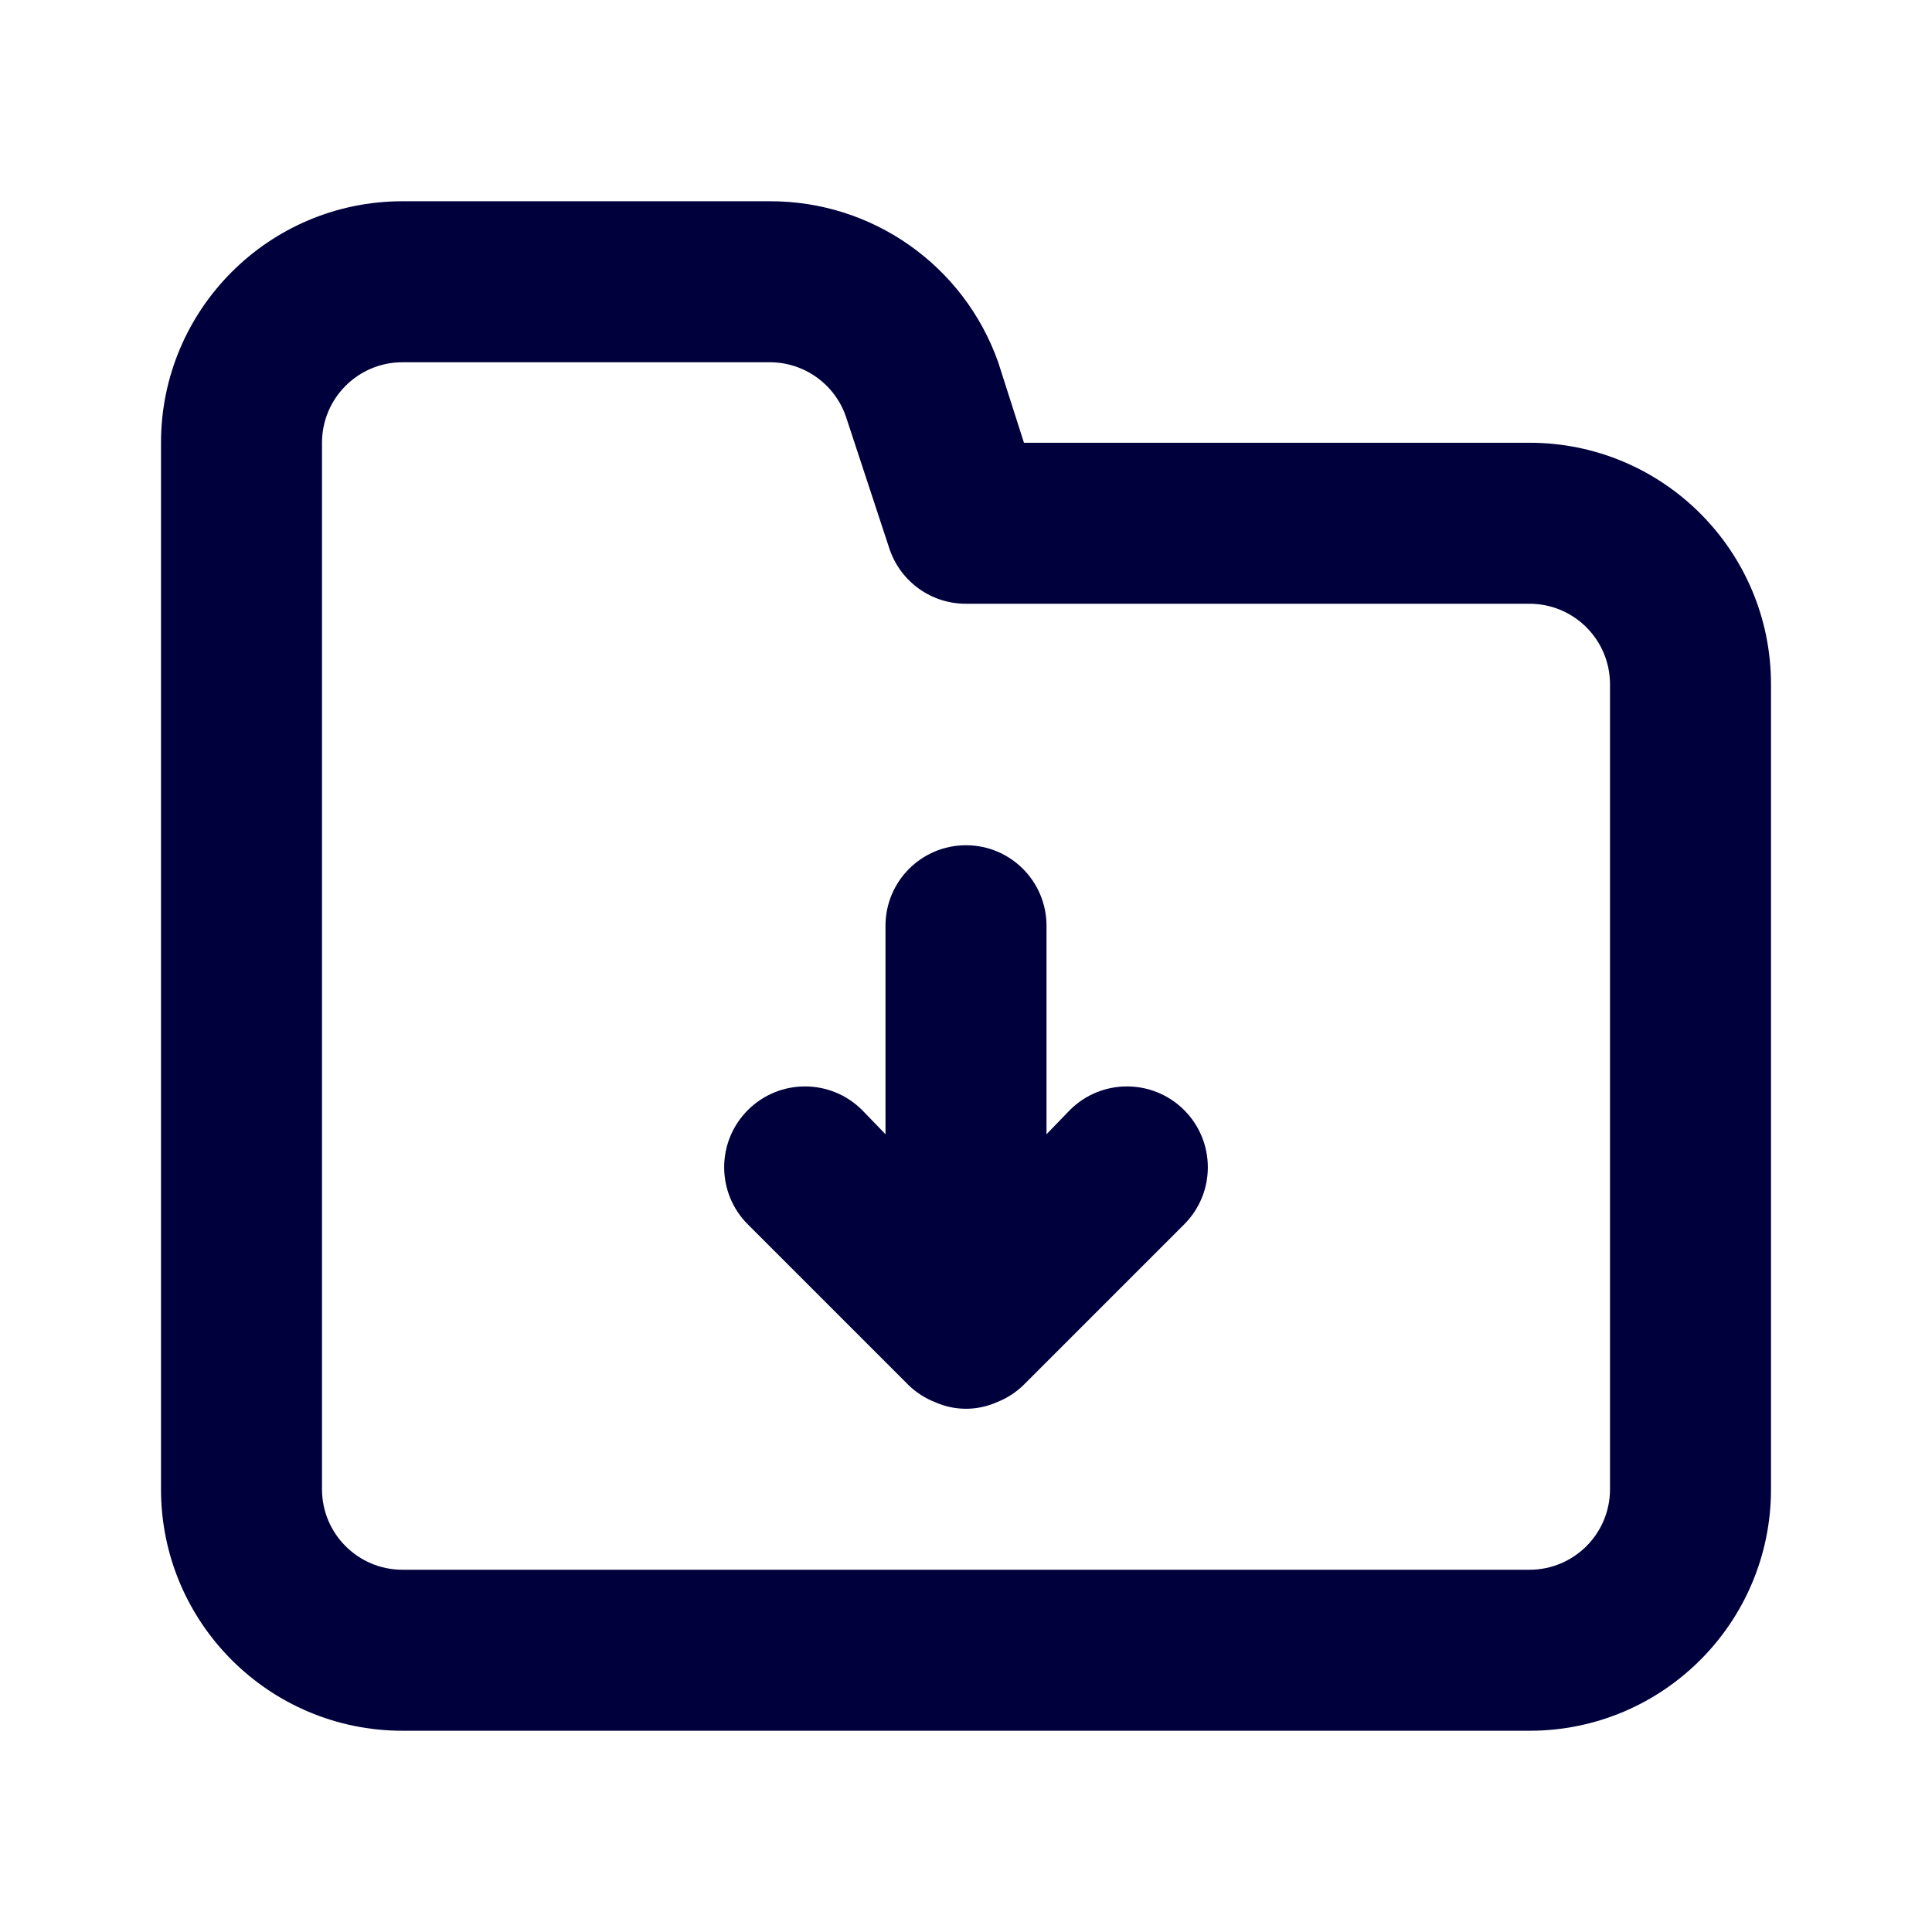
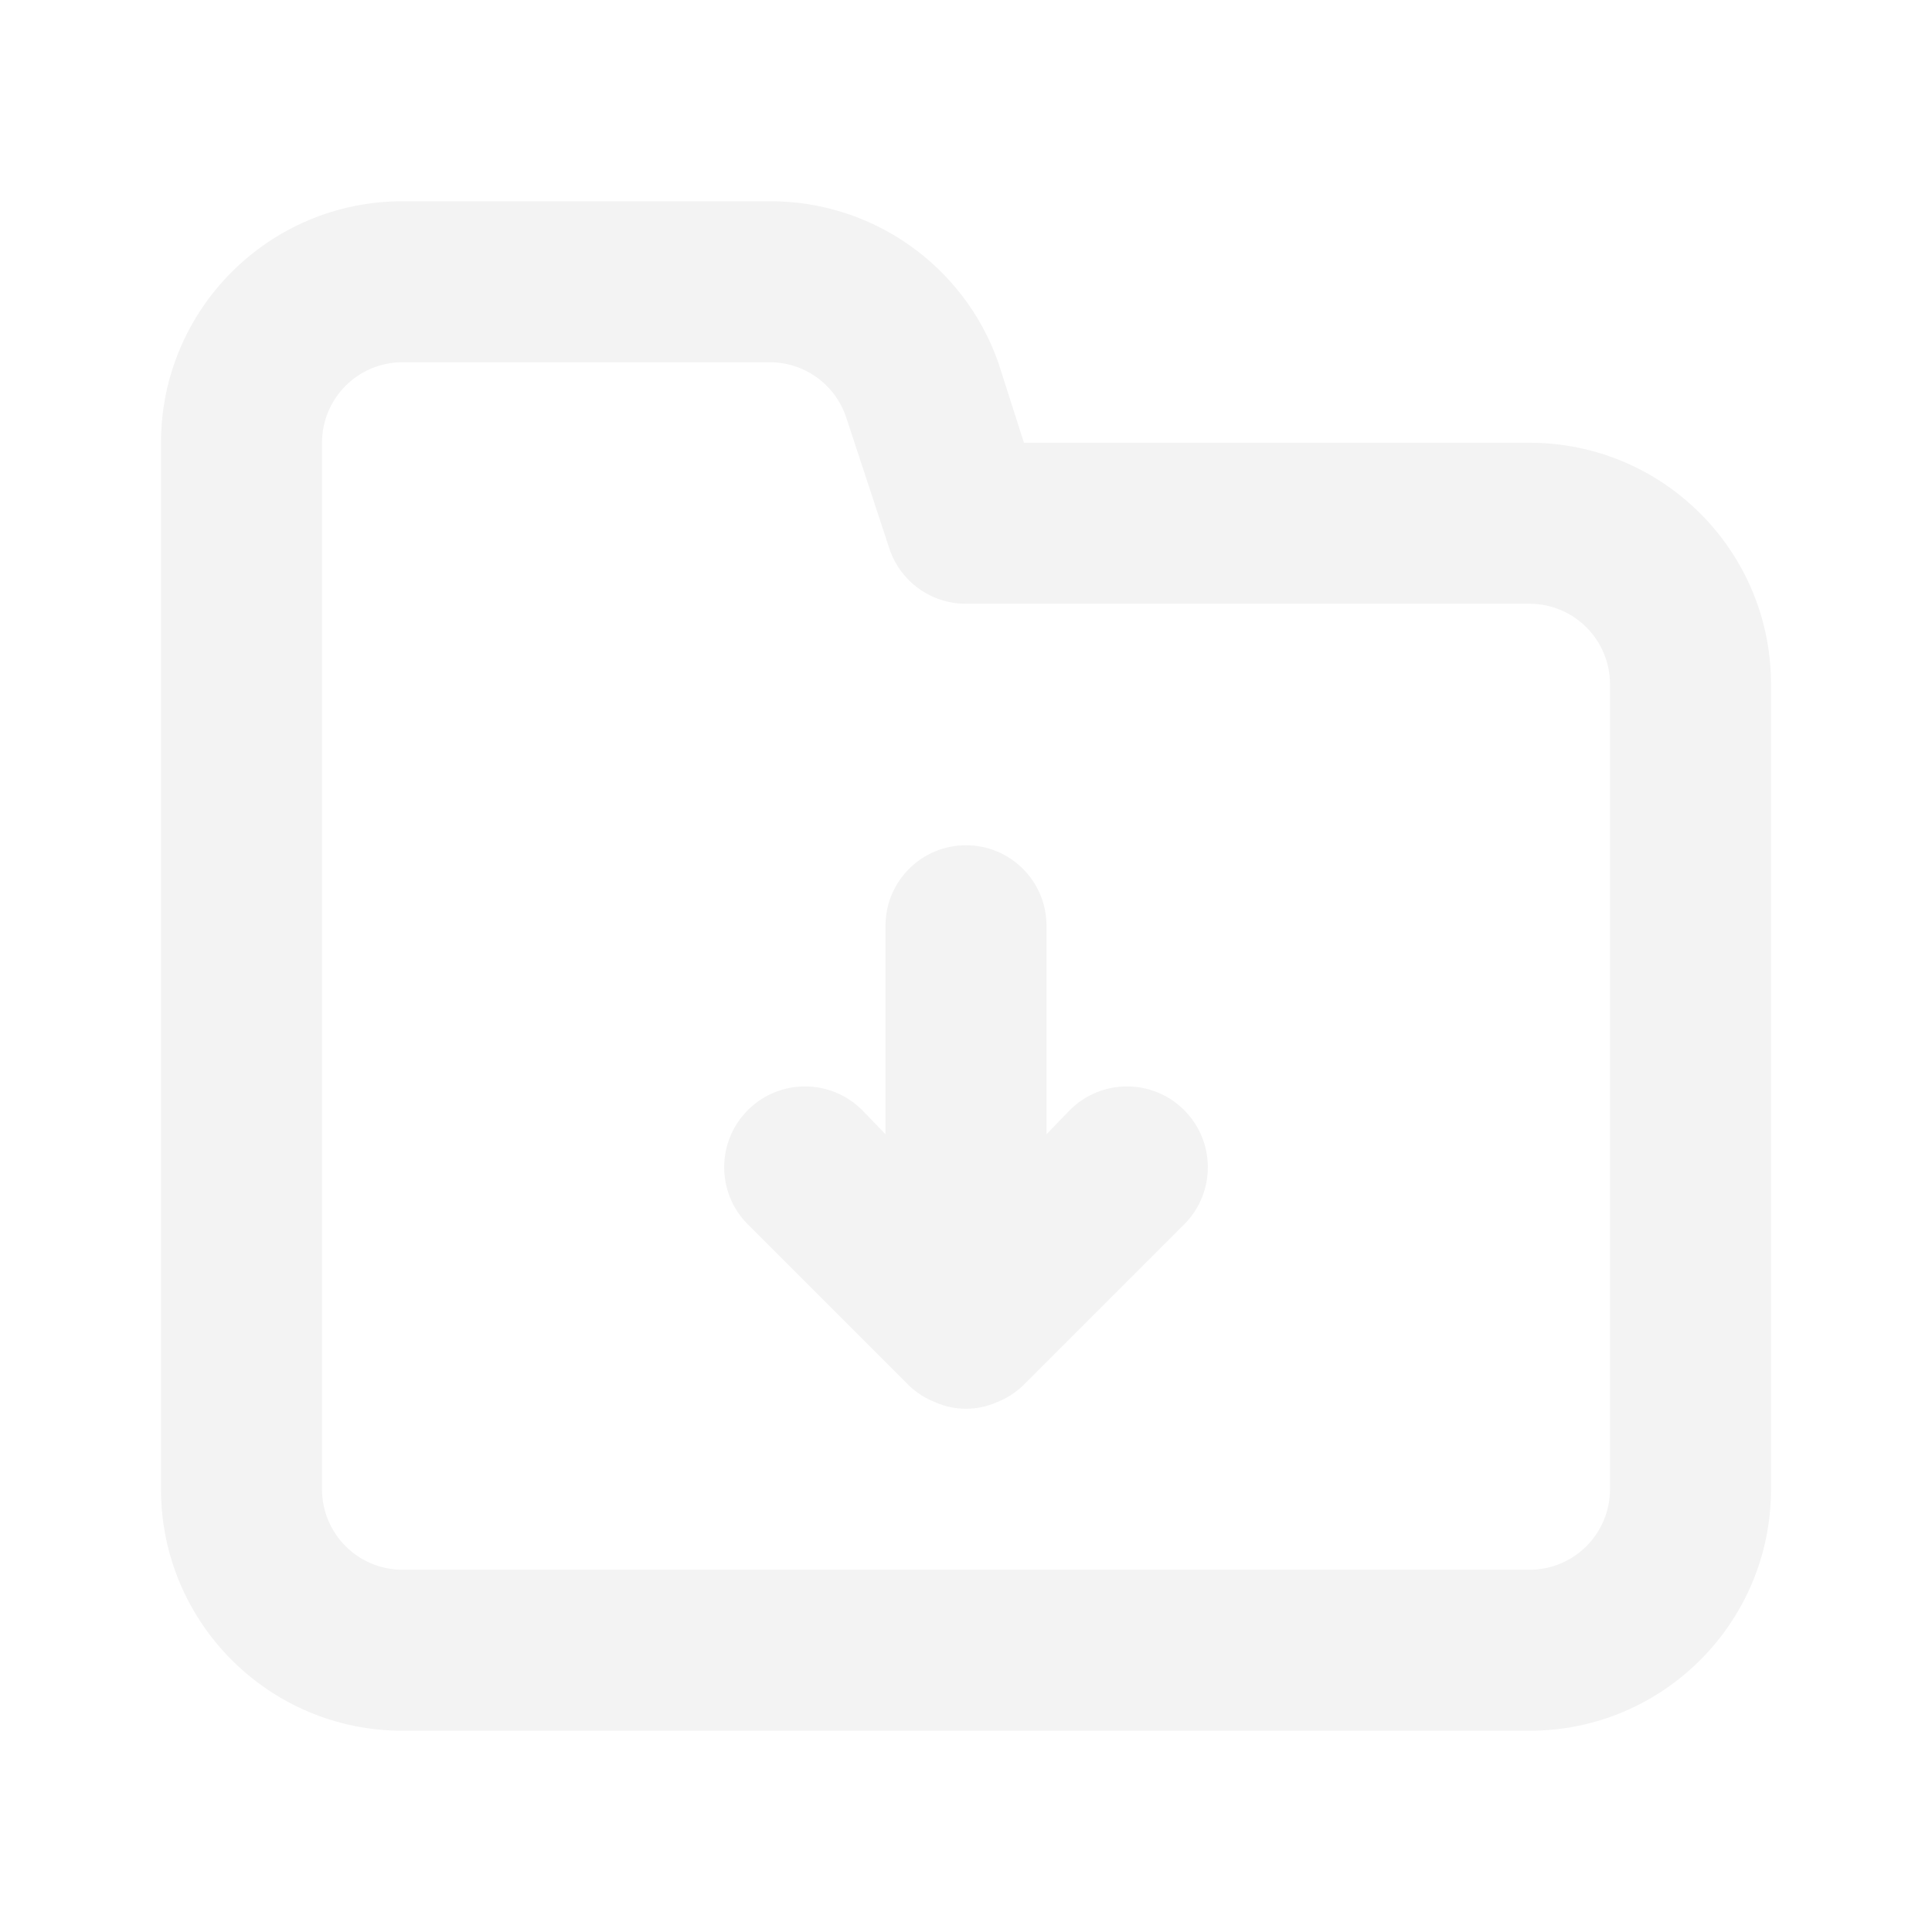
<svg xmlns="http://www.w3.org/2000/svg" viewBox="0 0 24 24" id="folder-download">
-   <path fill="#00003D" d="M13.29,13.79l-.29.3V11.5a1,1,0,0,0-2,0v2.59l-.29-.3a1,1,0,0,0-1.42,1.42l2,2a1,1,0,0,0,.33.21.94.94,0,0,0,.76,0,1,1,0,0,0,.33-.21l2-2a1,1,0,0,0-1.42-1.42ZM19,5.5H12.72l-.32-1a3,3,0,0,0-2.84-2H5a3,3,0,0,0-3,3v13a3,3,0,0,0,3,3H19a3,3,0,0,0,3-3V8.5A3,3,0,0,0,19,5.5Zm1,13a1,1,0,0,1-1,1H5a1,1,0,0,1-1-1V5.5a1,1,0,0,1,1-1H9.56a1,1,0,0,1,.95.68l.54,1.64A1,1,0,0,0,12,7.5h7a1,1,0,0,1,1,1Z" />
+   <path fill="#f3f3f3" d="M13.29,13.79l-.29.3V11.5a1,1,0,0,0-2,0v2.59l-.29-.3a1,1,0,0,0-1.42,1.42l2,2a1,1,0,0,0,.33.21.94.94,0,0,0,.76,0,1,1,0,0,0,.33-.21l2-2a1,1,0,0,0-1.42-1.42ZM19,5.5H12.72l-.32-1a3,3,0,0,0-2.84-2H5a3,3,0,0,0-3,3v13a3,3,0,0,0,3,3H19a3,3,0,0,0,3-3V8.5A3,3,0,0,0,19,5.5Zm1,13a1,1,0,0,1-1,1H5a1,1,0,0,1-1-1V5.5a1,1,0,0,1,1-1H9.56a1,1,0,0,1,.95.68l.54,1.64A1,1,0,0,0,12,7.5h7a1,1,0,0,1,1,1Z" />
</svg>
